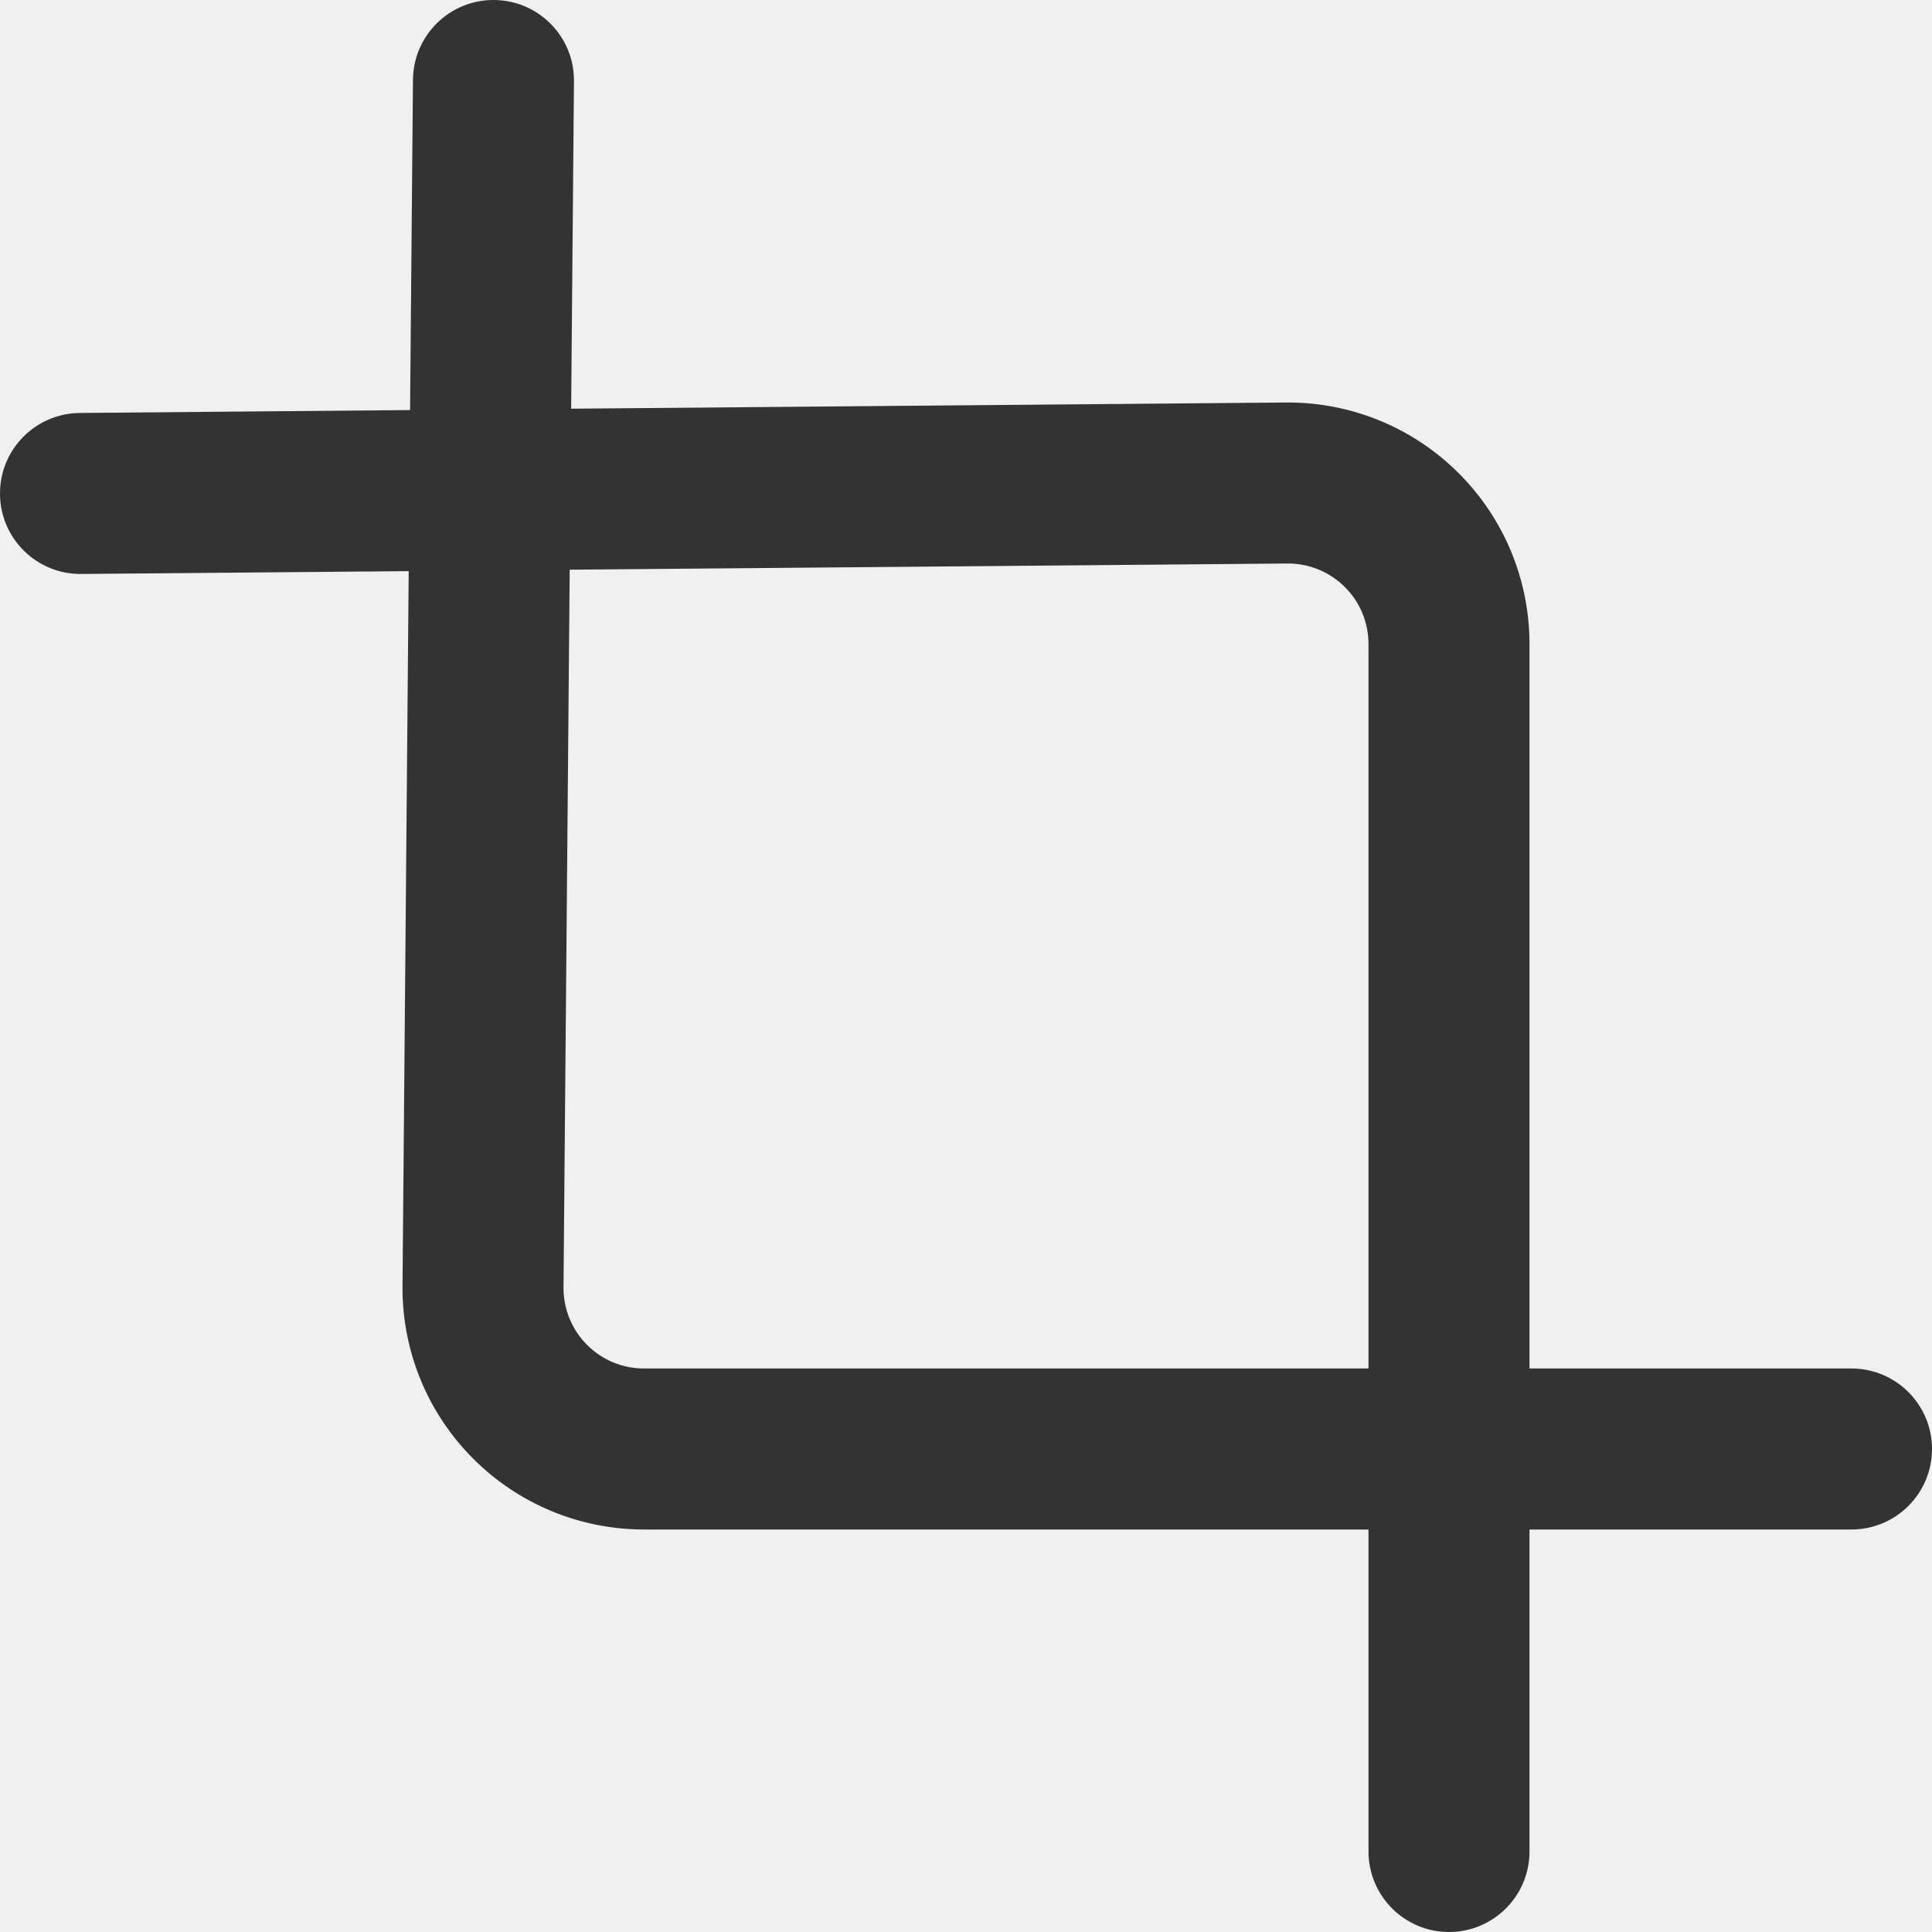
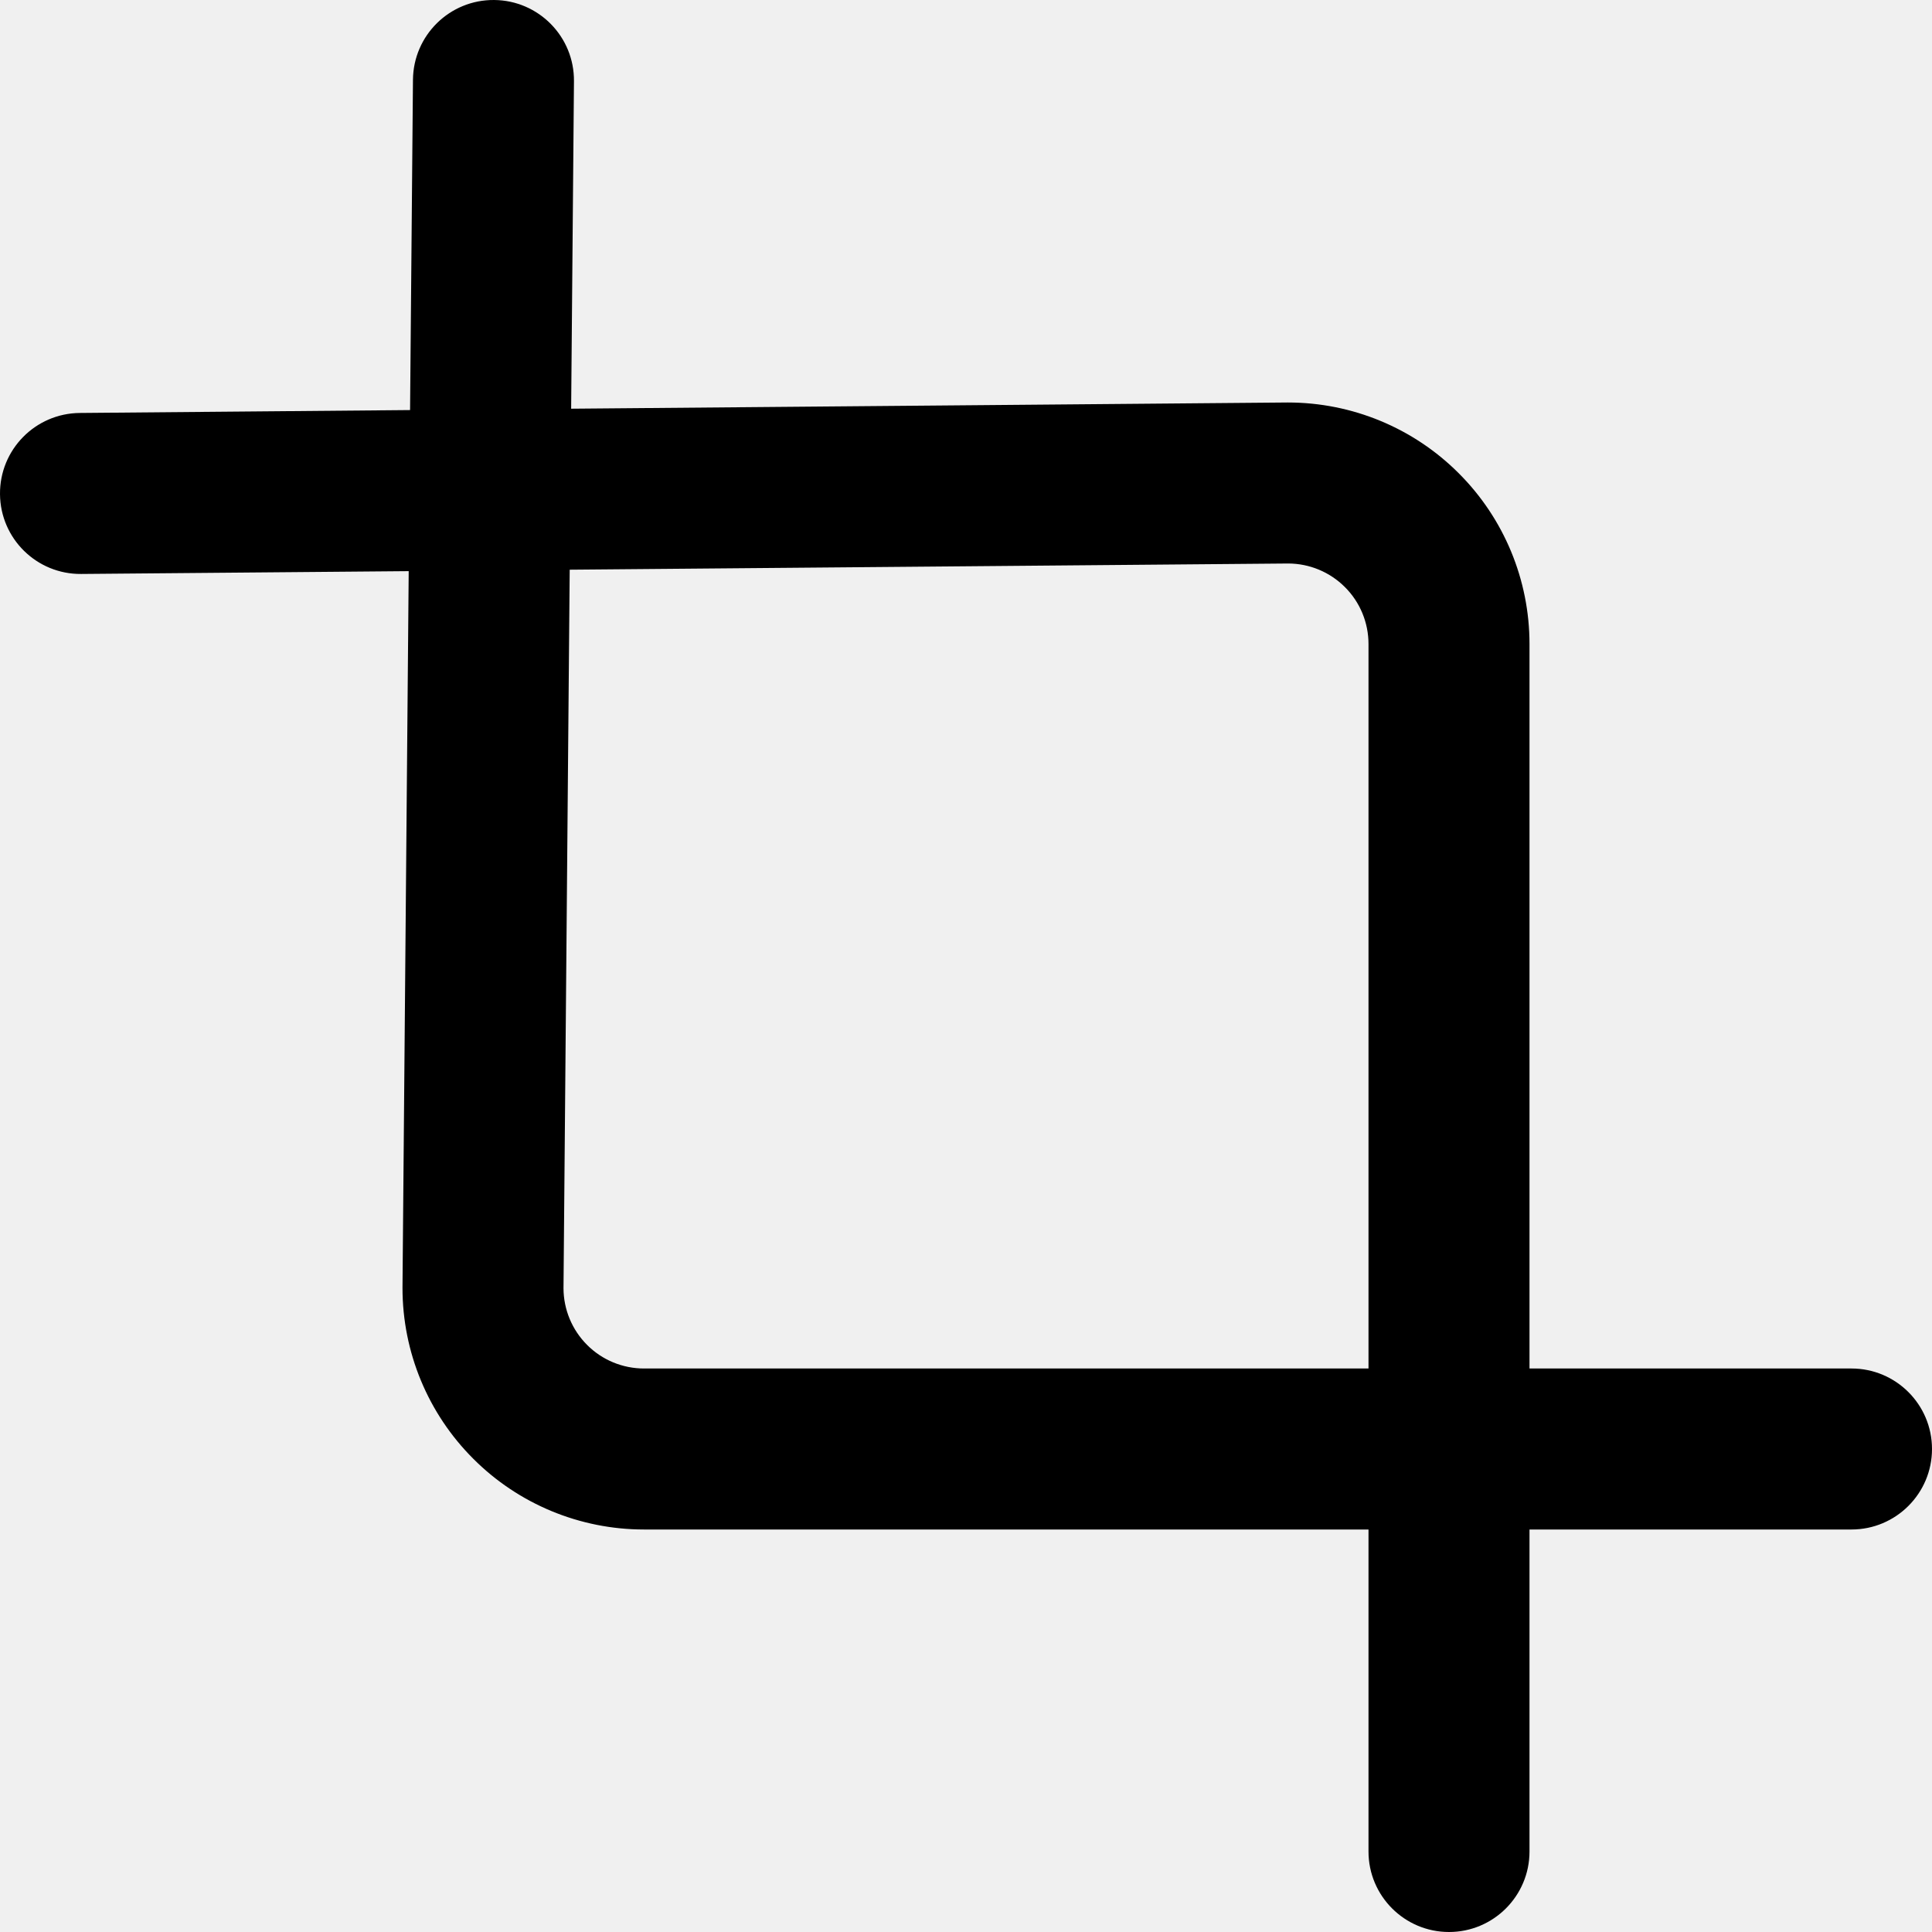
<svg xmlns="http://www.w3.org/2000/svg" width="24" height="24" viewBox="0 0 24 24" fill="none">
  <g clip-path="url(#clip0_11_1015)">
-     <path fill-rule="evenodd" clip-rule="evenodd" d="M7.13 1.009C7.135 0.456 6.691 0.005 6.139 3.83509e-05C5.586 -0.005 5.135 0.439 5.13 0.991L5.094 5.094L0.991 5.13C0.439 5.135 -0.005 5.586 3.83509e-05 6.139C0.005 6.691 0.456 7.135 1.009 7.13L5.077 7.095L5 15.991L5 16C5 16.796 5.316 17.559 5.879 18.121C6.441 18.684 7.204 19 8 19H17V23C17 23.552 17.448 24 18 24C18.552 24 19 23.552 19 23V19H23C23.552 19 24 18.552 24 18C24 17.448 23.552 17 23 17H19V8C19 7.204 18.684 6.441 18.121 5.879C17.559 5.316 16.796 5 16 5L15.991 5L7.095 5.077L7.13 1.009ZM7.077 7.077L7 16.004C7.001 16.267 7.106 16.52 7.293 16.707C7.48 16.895 7.735 17 8 17H17V8C17 7.735 16.895 7.48 16.707 7.293C16.52 7.106 16.267 7.001 16.004 7L7.077 7.077Z" fill="#333333" />
+     <path fill-rule="evenodd" clip-rule="evenodd" d="M7.13 1.009C7.135 0.456 6.691 0.005 6.139 3.83509e-05C5.586 -0.005 5.135 0.439 5.13 0.991L5.094 5.094L0.991 5.13C0.439 5.135 -0.005 5.586 3.83509e-05 6.139C0.005 6.691 0.456 7.135 1.009 7.13L5.077 7.095L5 15.991L5 16C5 16.796 5.316 17.559 5.879 18.121C6.441 18.684 7.204 19 8 19H17V23C17 23.552 17.448 24 18 24C18.552 24 19 23.552 19 23V19H23C23.552 19 24 18.552 24 18C24 17.448 23.552 17 23 17H19V8C19 7.204 18.684 6.441 18.121 5.879C17.559 5.316 16.796 5 16 5L15.991 5L7.095 5.077L7.13 1.009ZM7.077 7.077L7 16.004C7.001 16.267 7.106 16.52 7.293 16.707C7.48 16.895 7.735 17 8 17H17V8C17 7.735 16.895 7.48 16.707 7.293C16.52 7.106 16.267 7.001 16.004 7L7.077 7.077Z" fill="currentColor" />
  </g>
  <defs>
    <clipPath id="clip0_11_1015">
      <rect width="24" height="24" fill="white" />
    </clipPath>
  </defs>
</svg>
